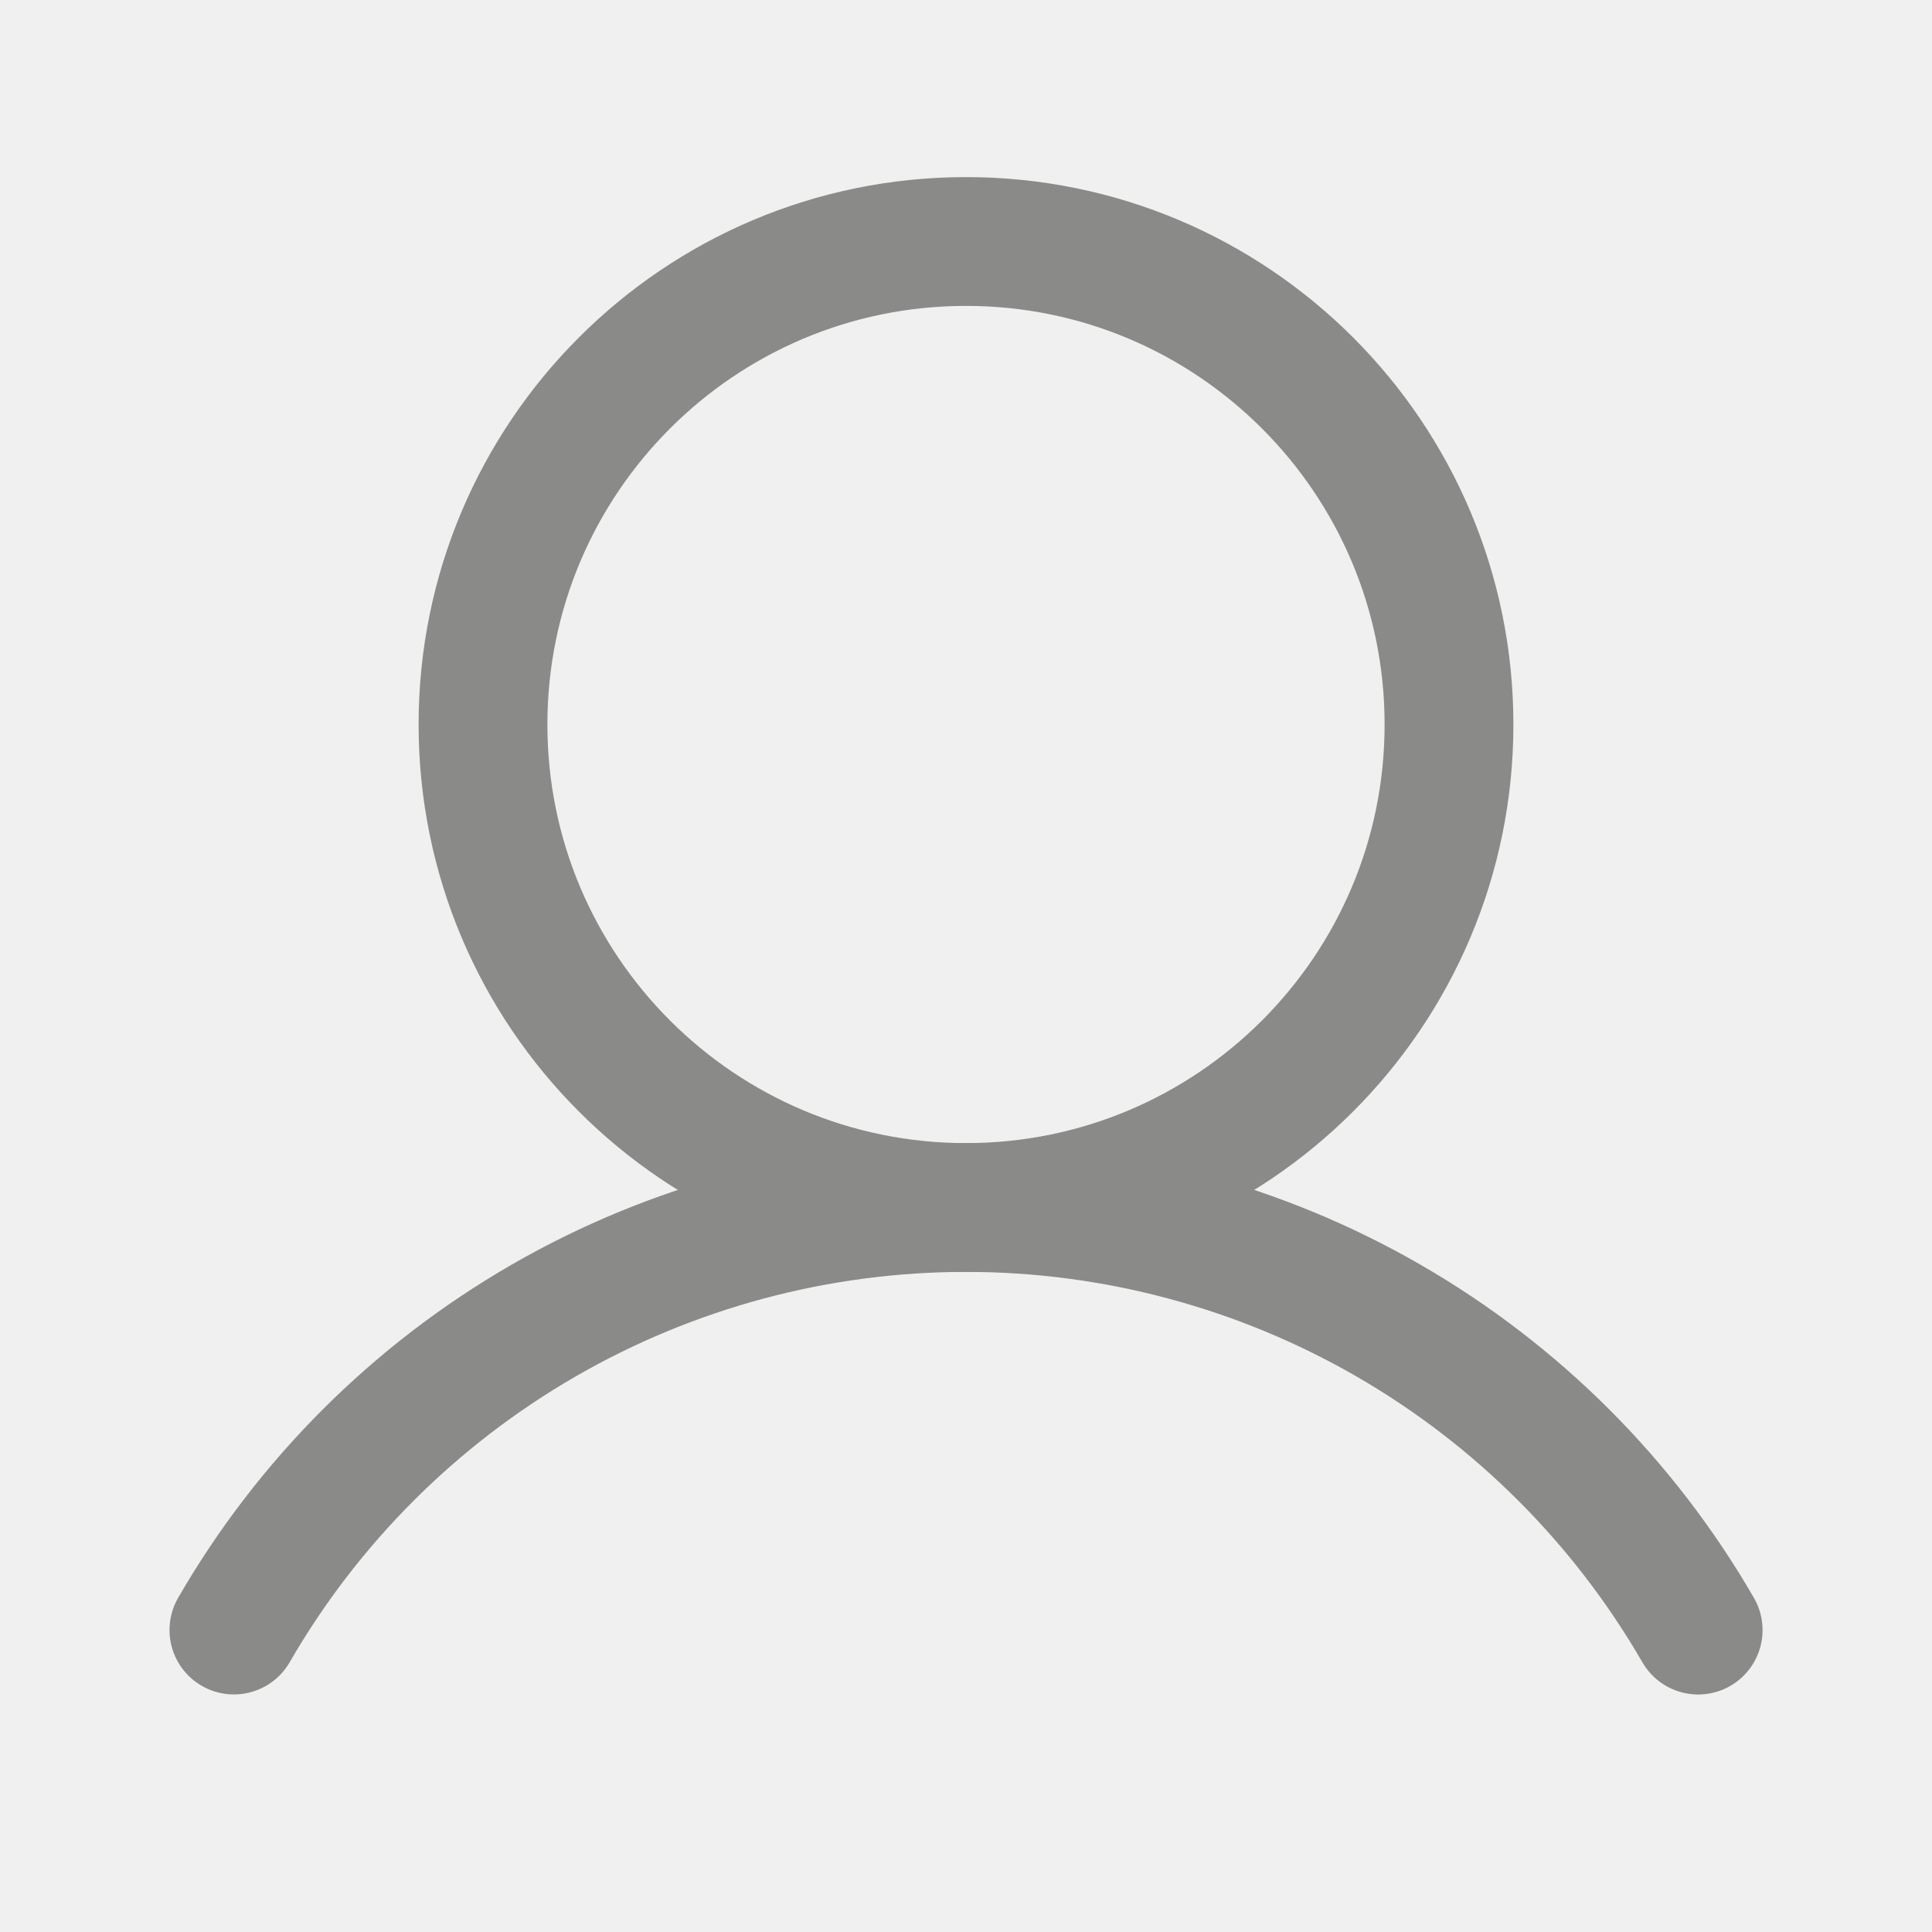
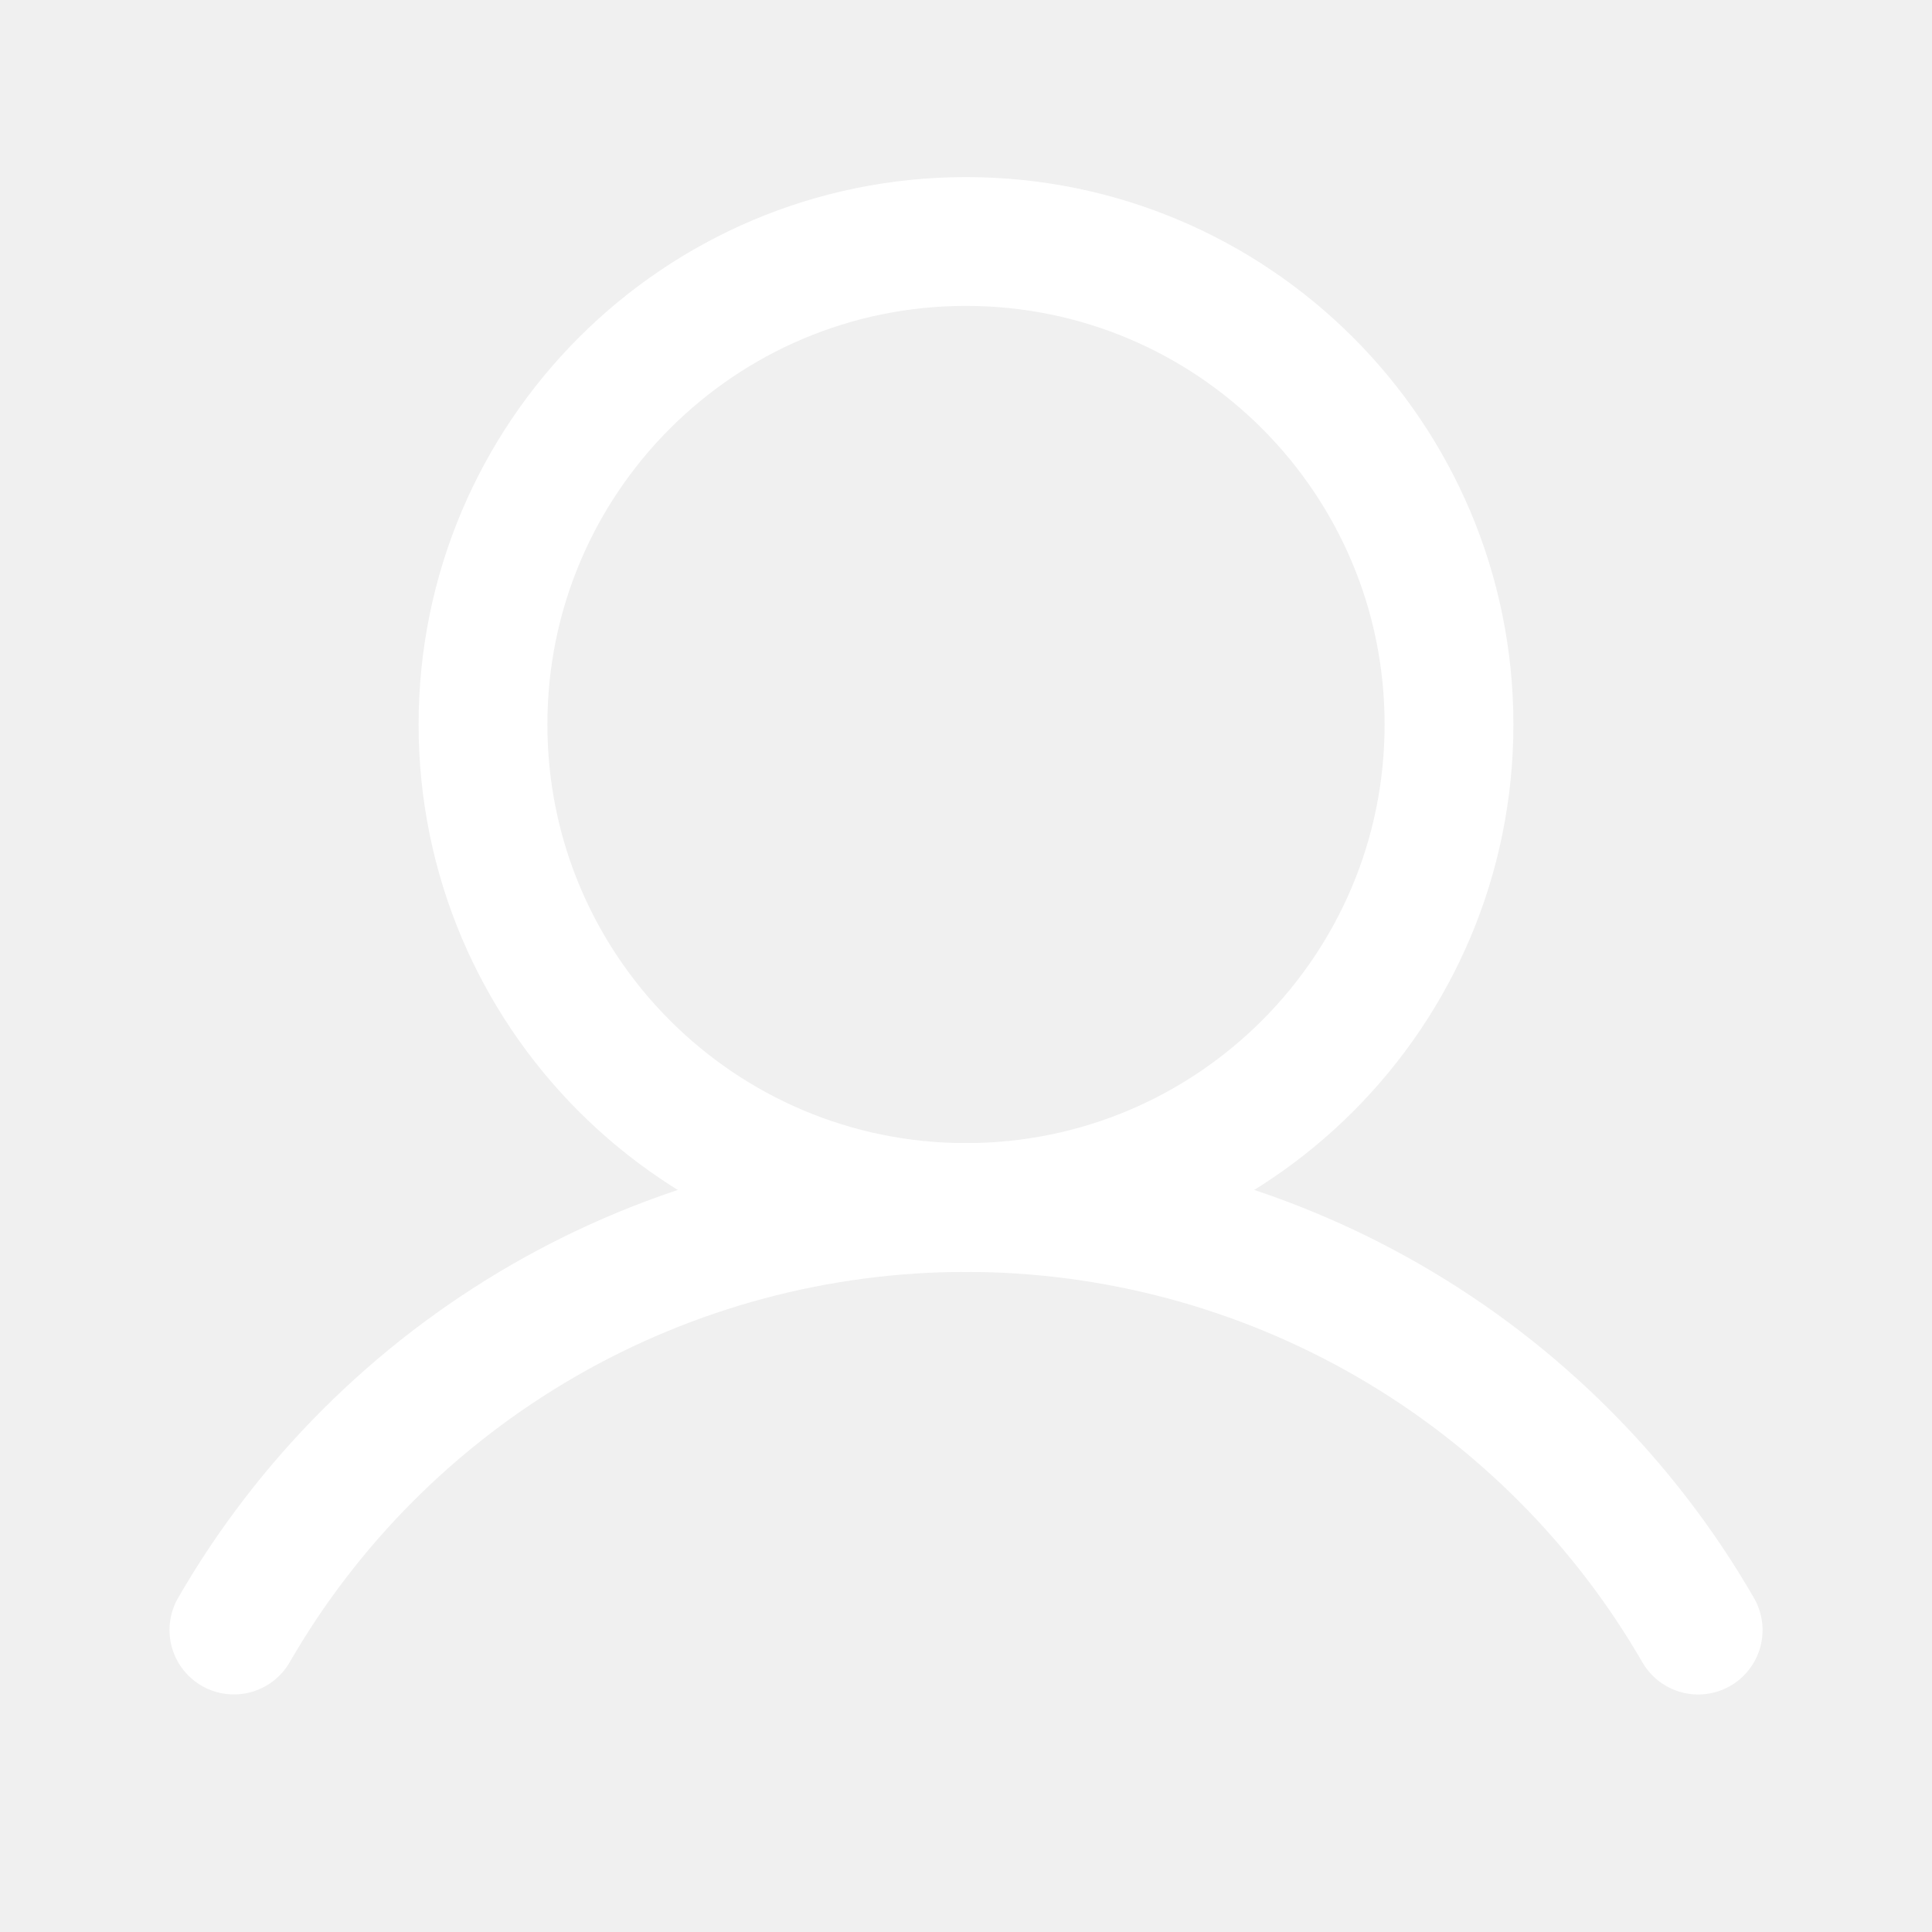
<svg xmlns="http://www.w3.org/2000/svg" width="30" height="30" viewBox="0 0 30 30" fill="none">
-   <path d="M15 18.75C19.142 18.75 22.5 15.392 22.5 11.25C22.5 7.108 19.142 3.75 15 3.75C10.858 3.75 7.5 7.108 7.5 11.25C7.5 15.392 10.858 18.75 15 18.75Z" stroke="#8A8A88" stroke-width="2" stroke-miterlimit="10" />
-   <path d="M3.632 25.311C4.784 23.316 6.442 21.66 8.437 20.508C10.433 19.356 12.696 18.75 15.001 18.75C17.305 18.75 19.568 19.356 21.564 20.508C23.559 21.66 25.216 23.317 26.369 25.312" stroke="#8A8A88" stroke-width="2" stroke-linecap="round" stroke-linejoin="round" />
+   <path d="M15 18.75C19.142 18.75 22.5 15.392 22.5 11.25C22.5 7.108 19.142 3.75 15 3.75C10.858 3.75 7.5 7.108 7.5 11.25C7.5 15.392 10.858 18.75 15 18.75Z" stroke="#ffffff" stroke-width="2" stroke-miterlimit="10" />
+   <path d="M3.632 25.311C4.784 23.316 6.442 21.66 8.437 20.508C10.433 19.356 12.696 18.75 15.001 18.75C17.305 18.75 19.568 19.356 21.564 20.508C23.559 21.66 25.216 23.317 26.369 25.312" stroke="#ffffff" stroke-width="2" stroke-linecap="round" stroke-linejoin="round" />
</svg>
